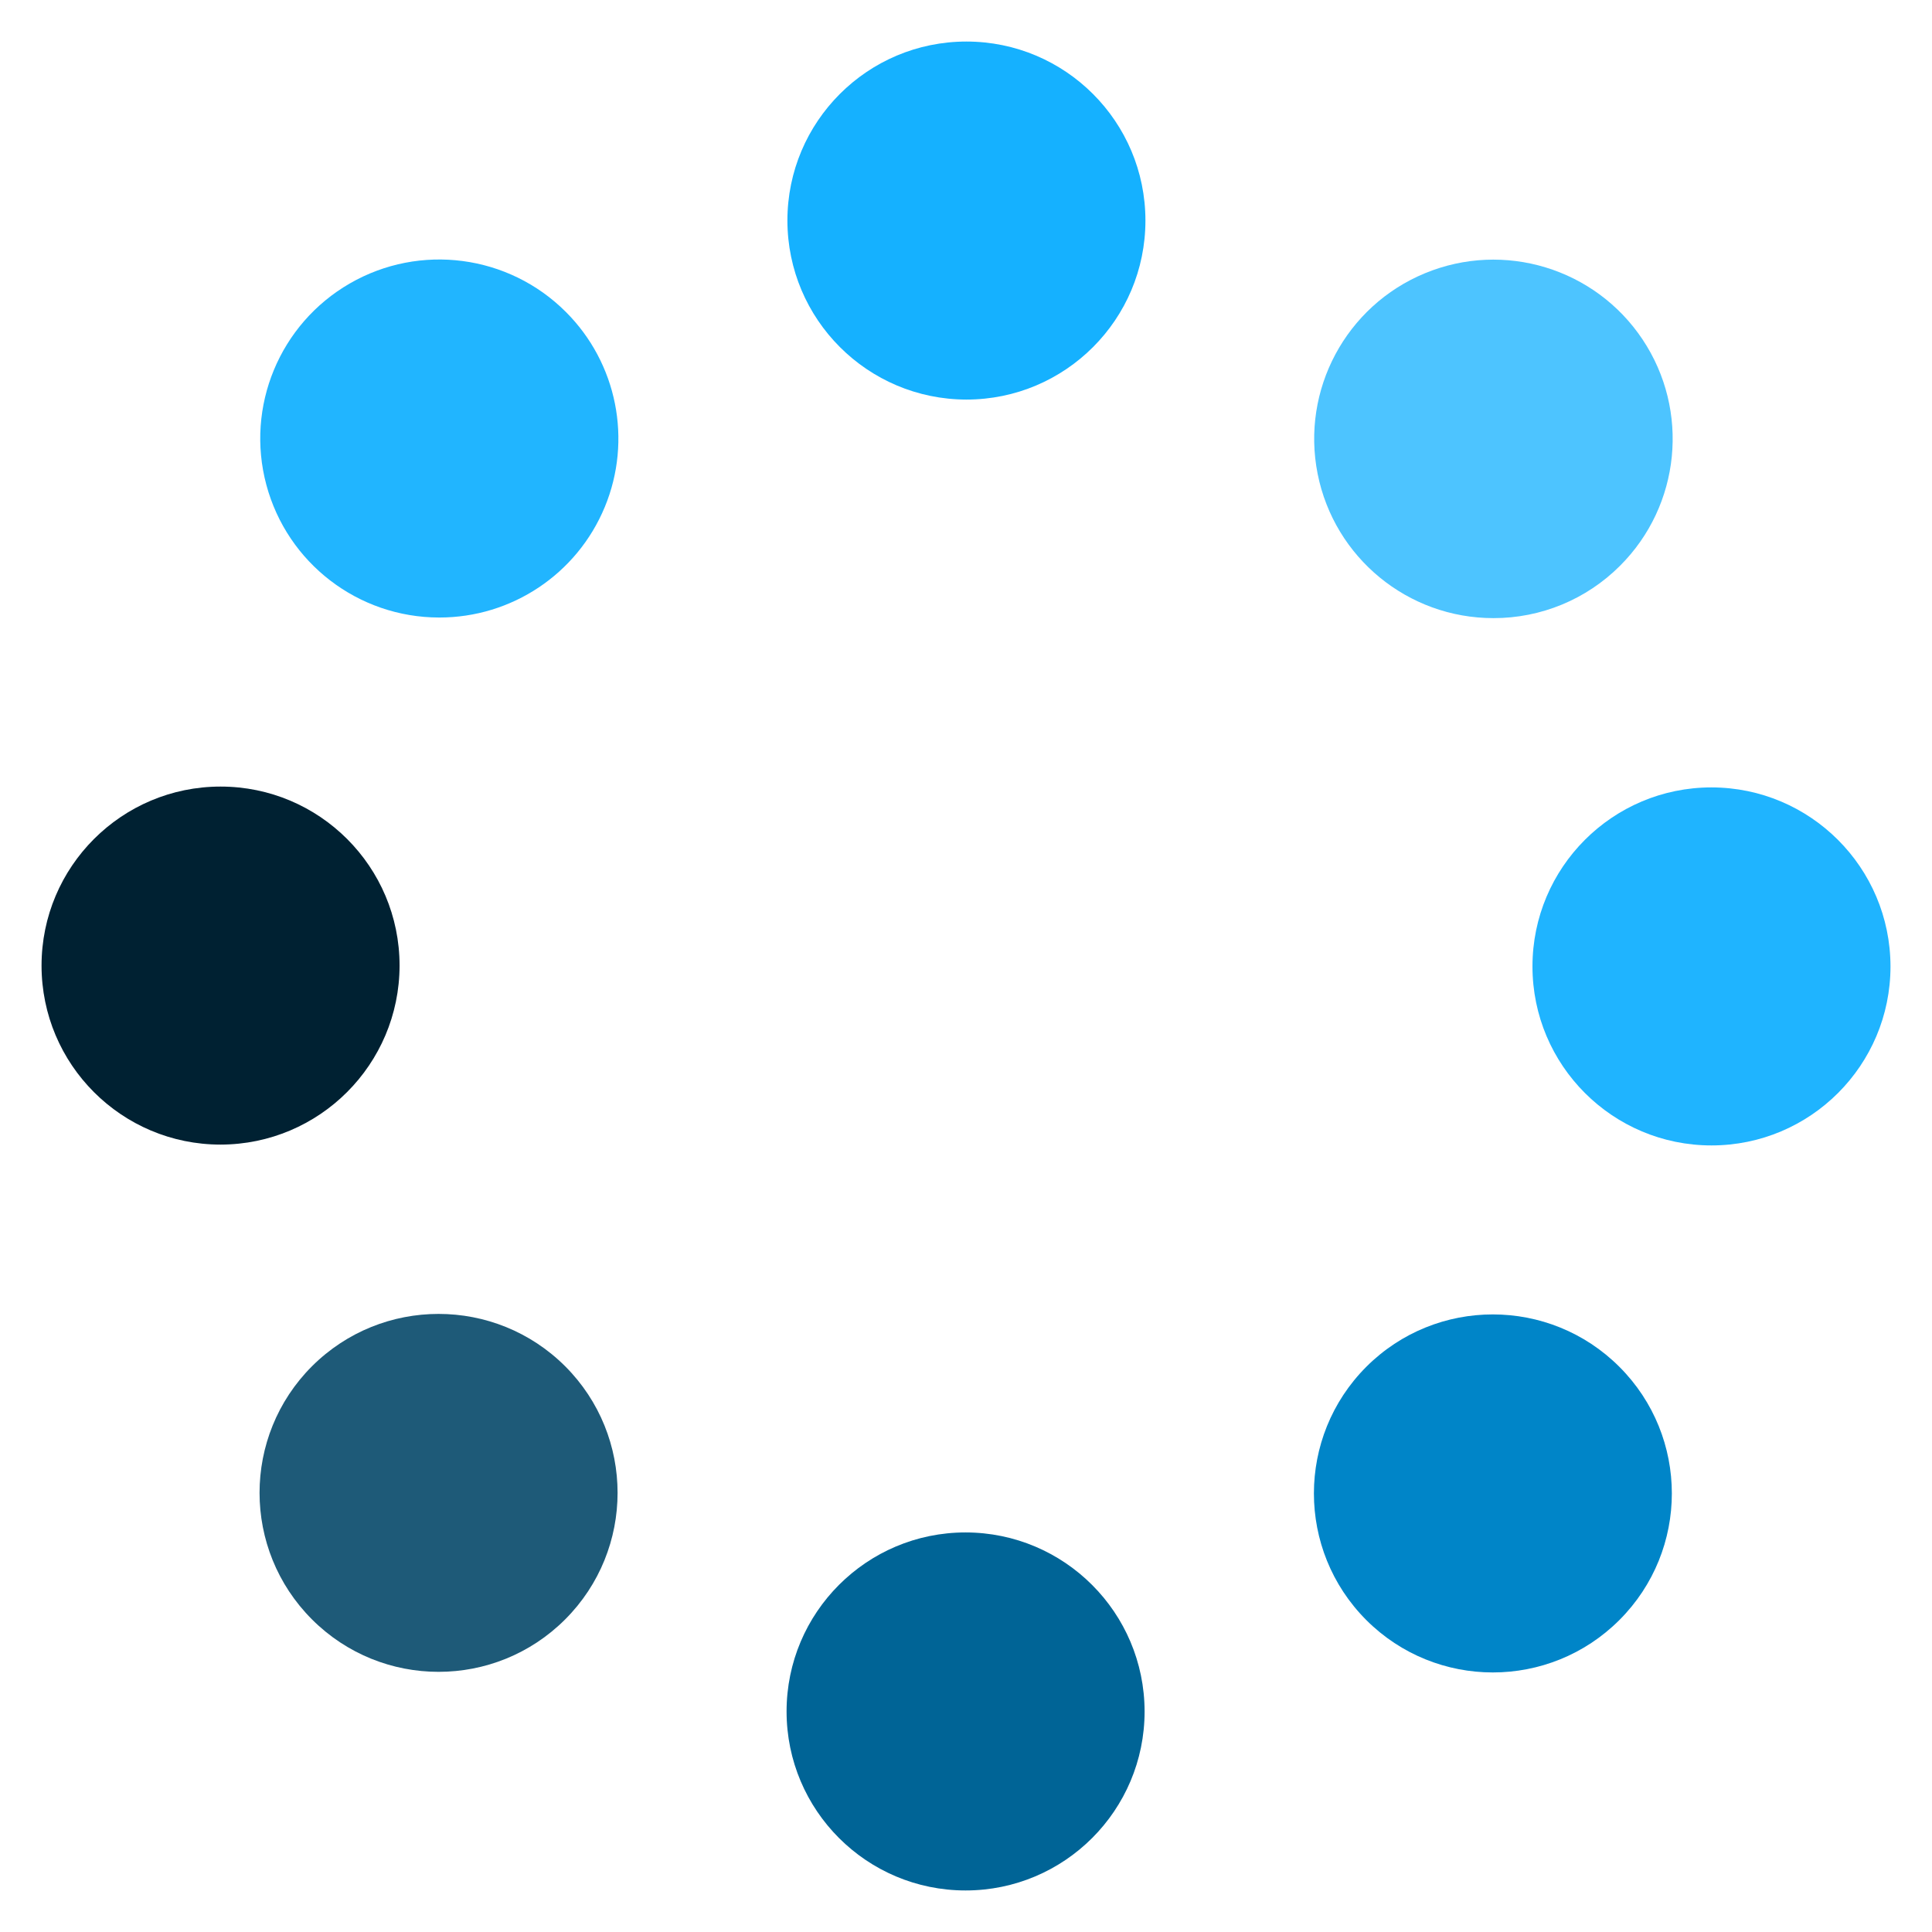
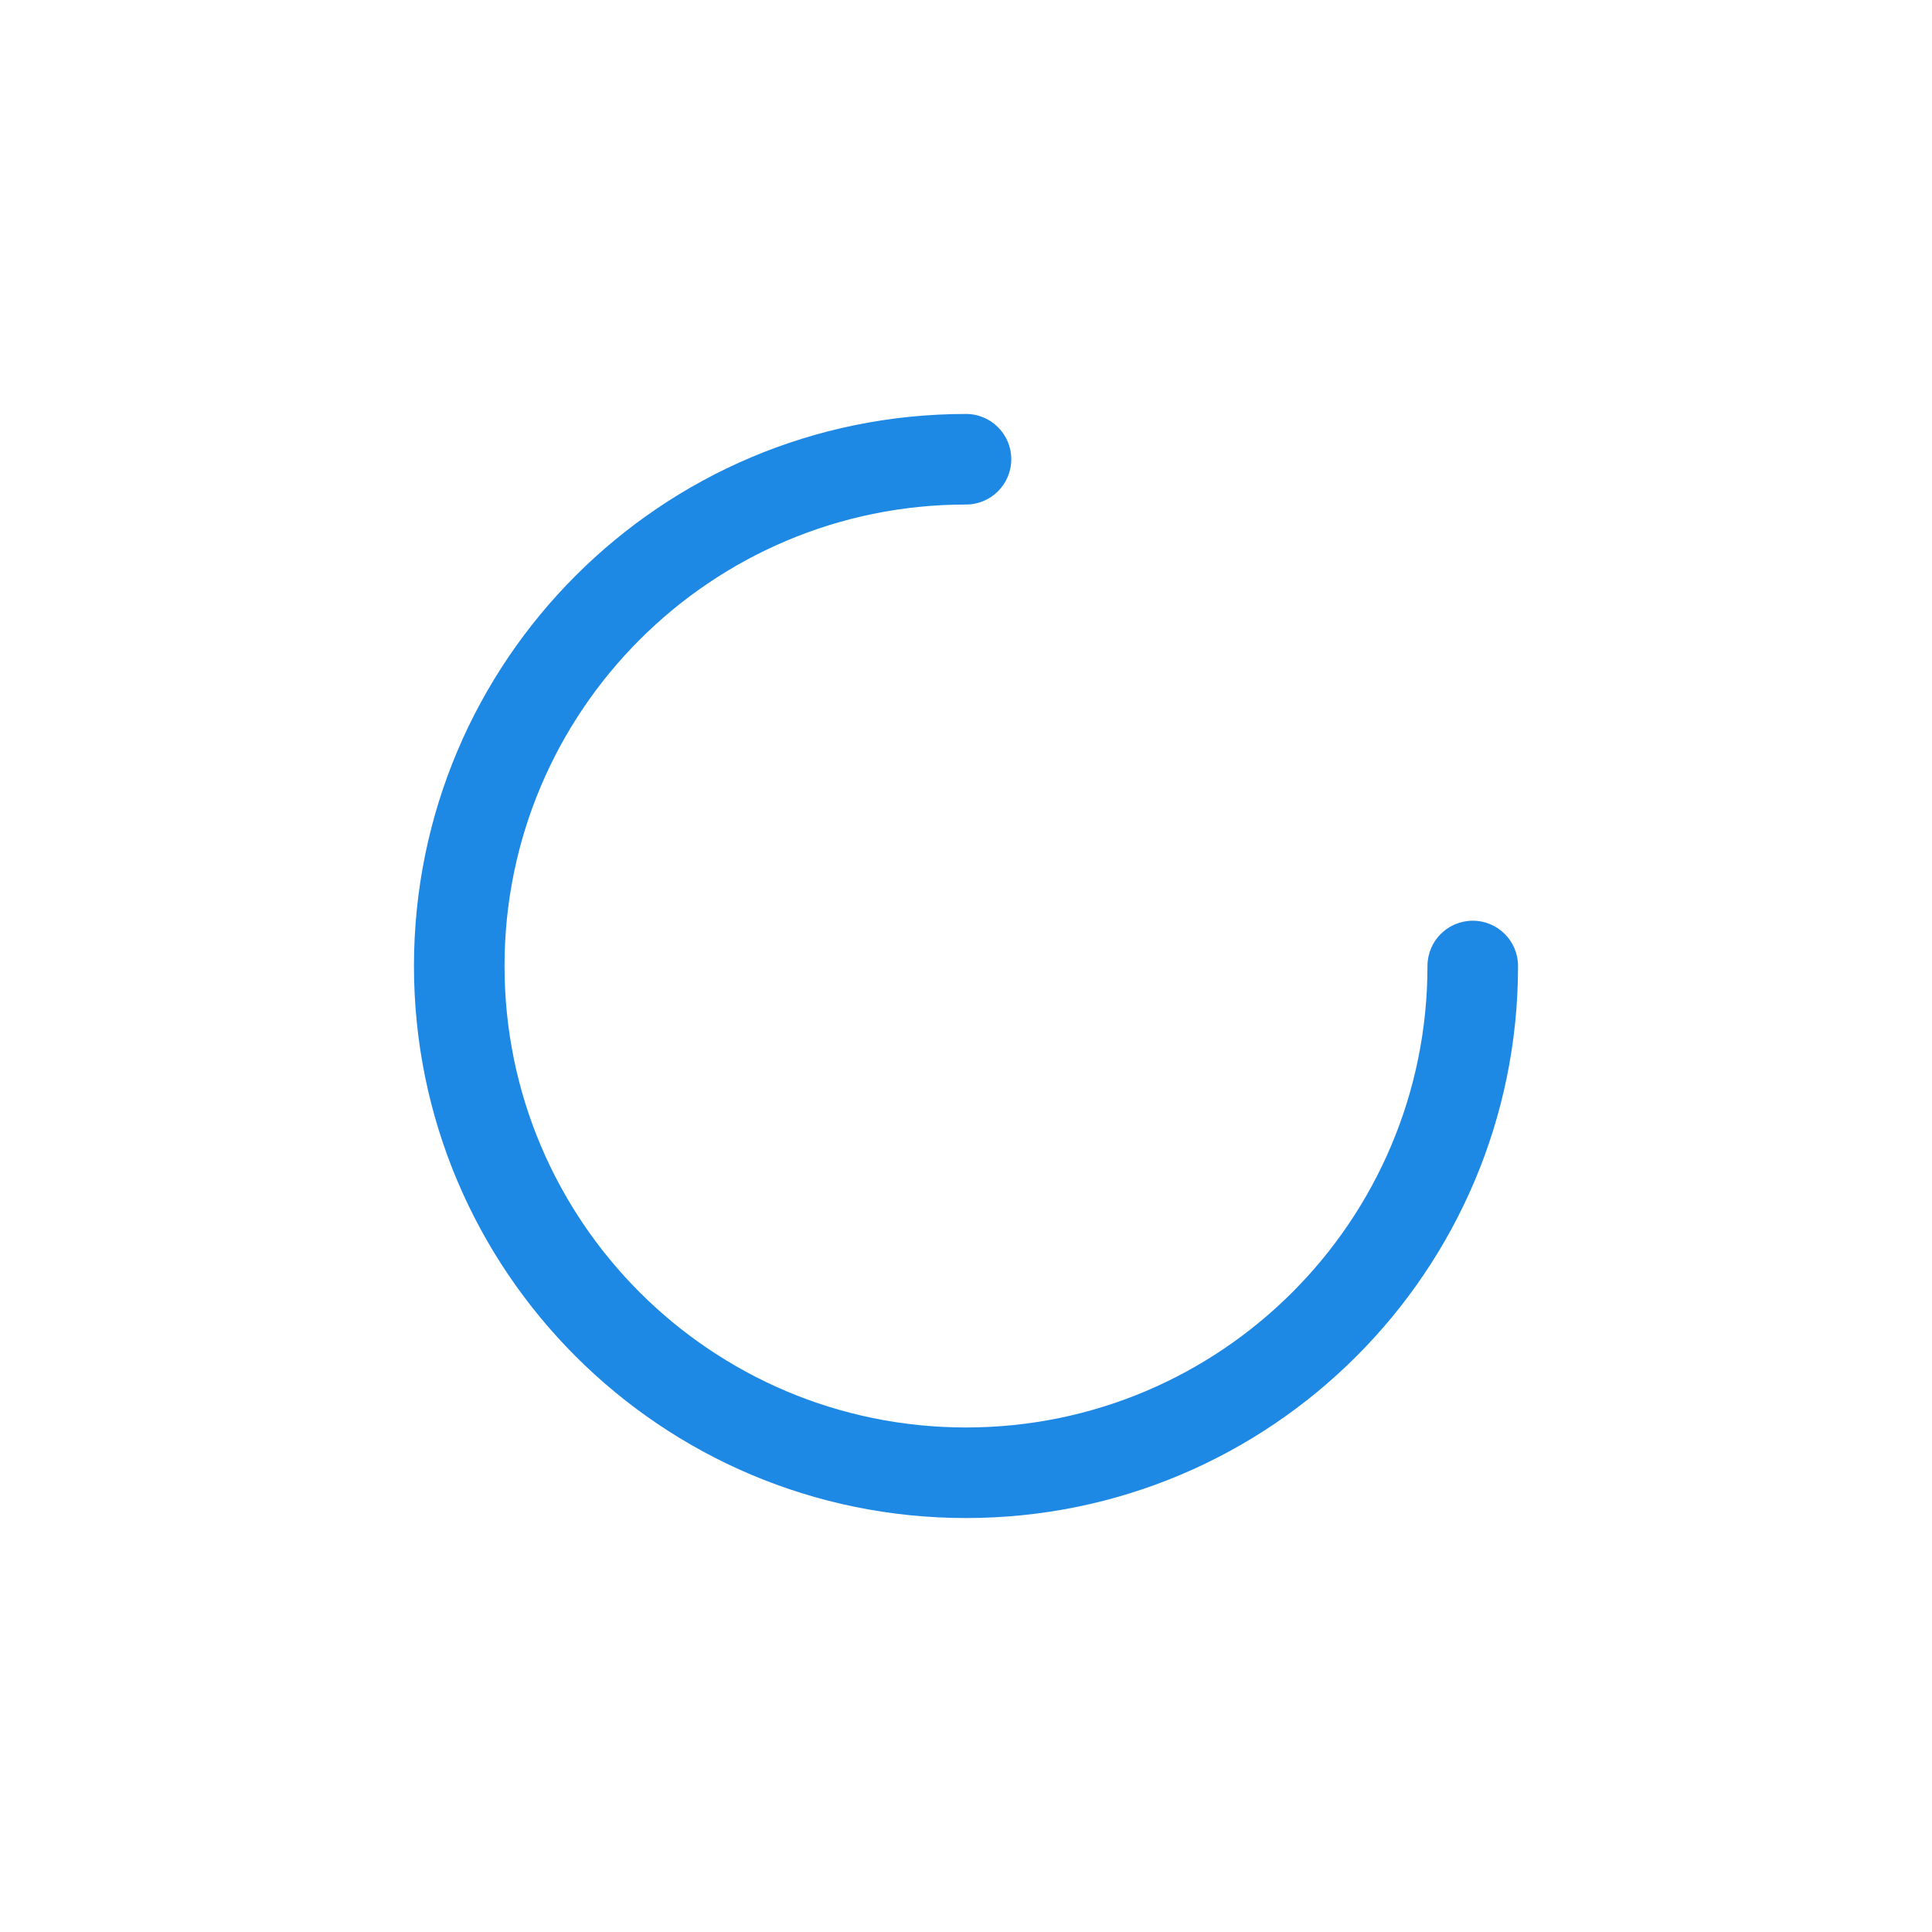
- <svg xmlns="http://www.w3.org/2000/svg" id="SvgjsSvg1001" width="288" height="288" version="1.1">
+ <svg xmlns="http://www.w3.org/2000/svg" id="SvgjsSvg1001" width="150" height="150" version="1.1">
  <defs id="SvgjsDefs1002" />
  <g id="SvgjsG1008" transform="matrix(1,0,0,1,0,0)">
-     <svg data-name="Layer 2" viewBox="0 0 512 512" width="288" height="288">
-       <path fill="#15b1ff" d="M256.11,105.89a47.44,47.44,0,1,0-47.44-47.44A47.5,47.5,0,0,0,256.11,105.89Z" class="colore199e9 svgShape" />
-       <path fill="#21b5ff" d="M116.39,163.65a47.42,47.42,0,0,0,33.55-81h0a47.44,47.44,0,1,0-33.55,81Z" class="colorf0ccf4 svgShape" />
-       <path fill="#002132" d="M105.89,255.89a47.44,47.44,0,1,0-47.44,47.44A47.5,47.5,0,0,0,105.89,255.89Z" class="color2d0032 svgShape" />
-       <path fill="#1e5a78" d="M82.68,362.07h0a47.44,47.44,0,1,0,67.09,0A47.5,47.5,0,0,0,82.68,362.07Z" class="color5a0064 svgShape" />
-       <path fill="#006496" d="M255.89,406.11a47.44,47.44,0,1,0,47.44,47.44A47.5,47.5,0,0,0,255.89,406.11Z" class="color860096 svgShape" />
-       <path fill="#0085c8" d="M362.07,362.23a47.5,47.5,0,0,0,0,67.09h0a47.44,47.44,0,1,0,0-67.09Z" class="colorb300c8 svgShape" />
-       <path fill="#1fb4ff" d="M453.56,208.67A47.44,47.44,0,1,0,501,256.11,47.5,47.5,0,0,0,453.56,208.67Z" class="colorc233d3 svgShape" />
-       <path fill="#4dc4ff" d="M395.77,163.81a47.3,47.3,0,0,0,33.55-13.87h0a47.5,47.5,0,1,0-33.55,13.87Z" class="colorec4dff svgShape" />
+     <svg viewBox="0 0 64 64" width="150" height="150">
+       <path fill="#1e88e5" d="M50.287,32A18.287,18.287,0,1,1,32,13.713a1.5,1.5,0,1,1,0,3A15.287,15.287,0,1,0,47.287,32a1.5,1.5,0,0,1,3,0Z" data-name="Loading" class="color88e2de svgShape" />
    </svg>
  </g>
</svg>
